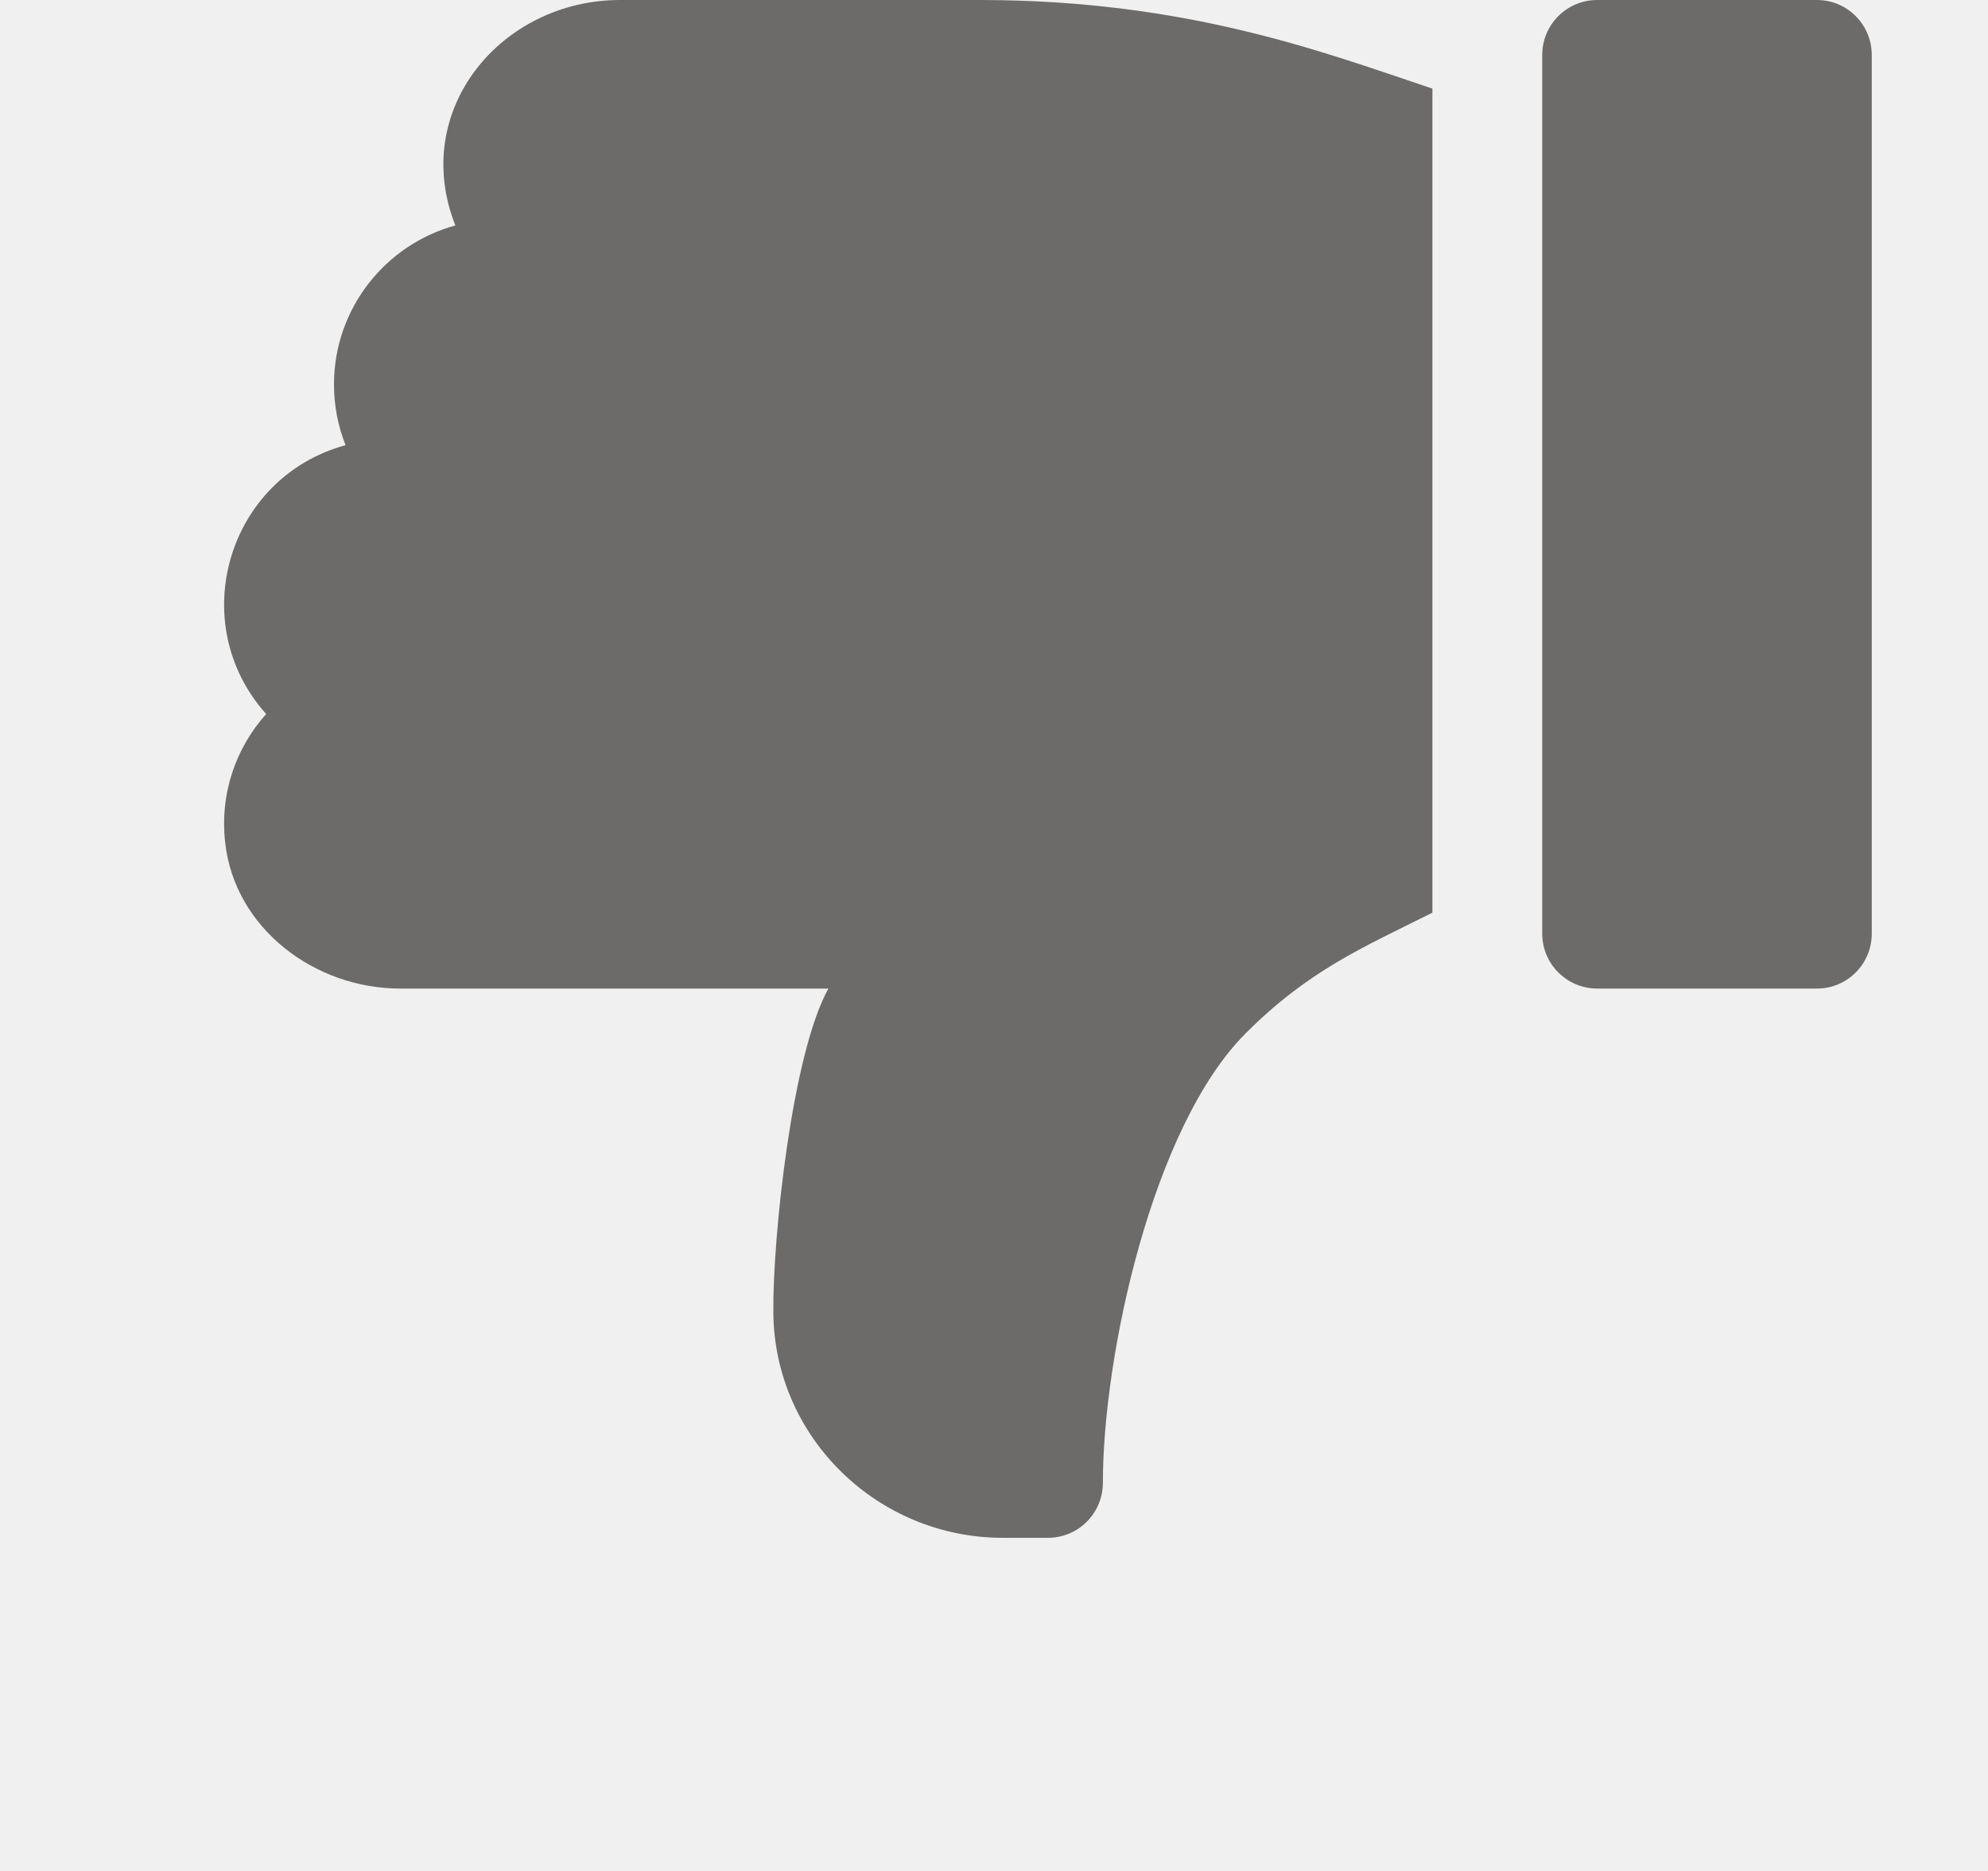
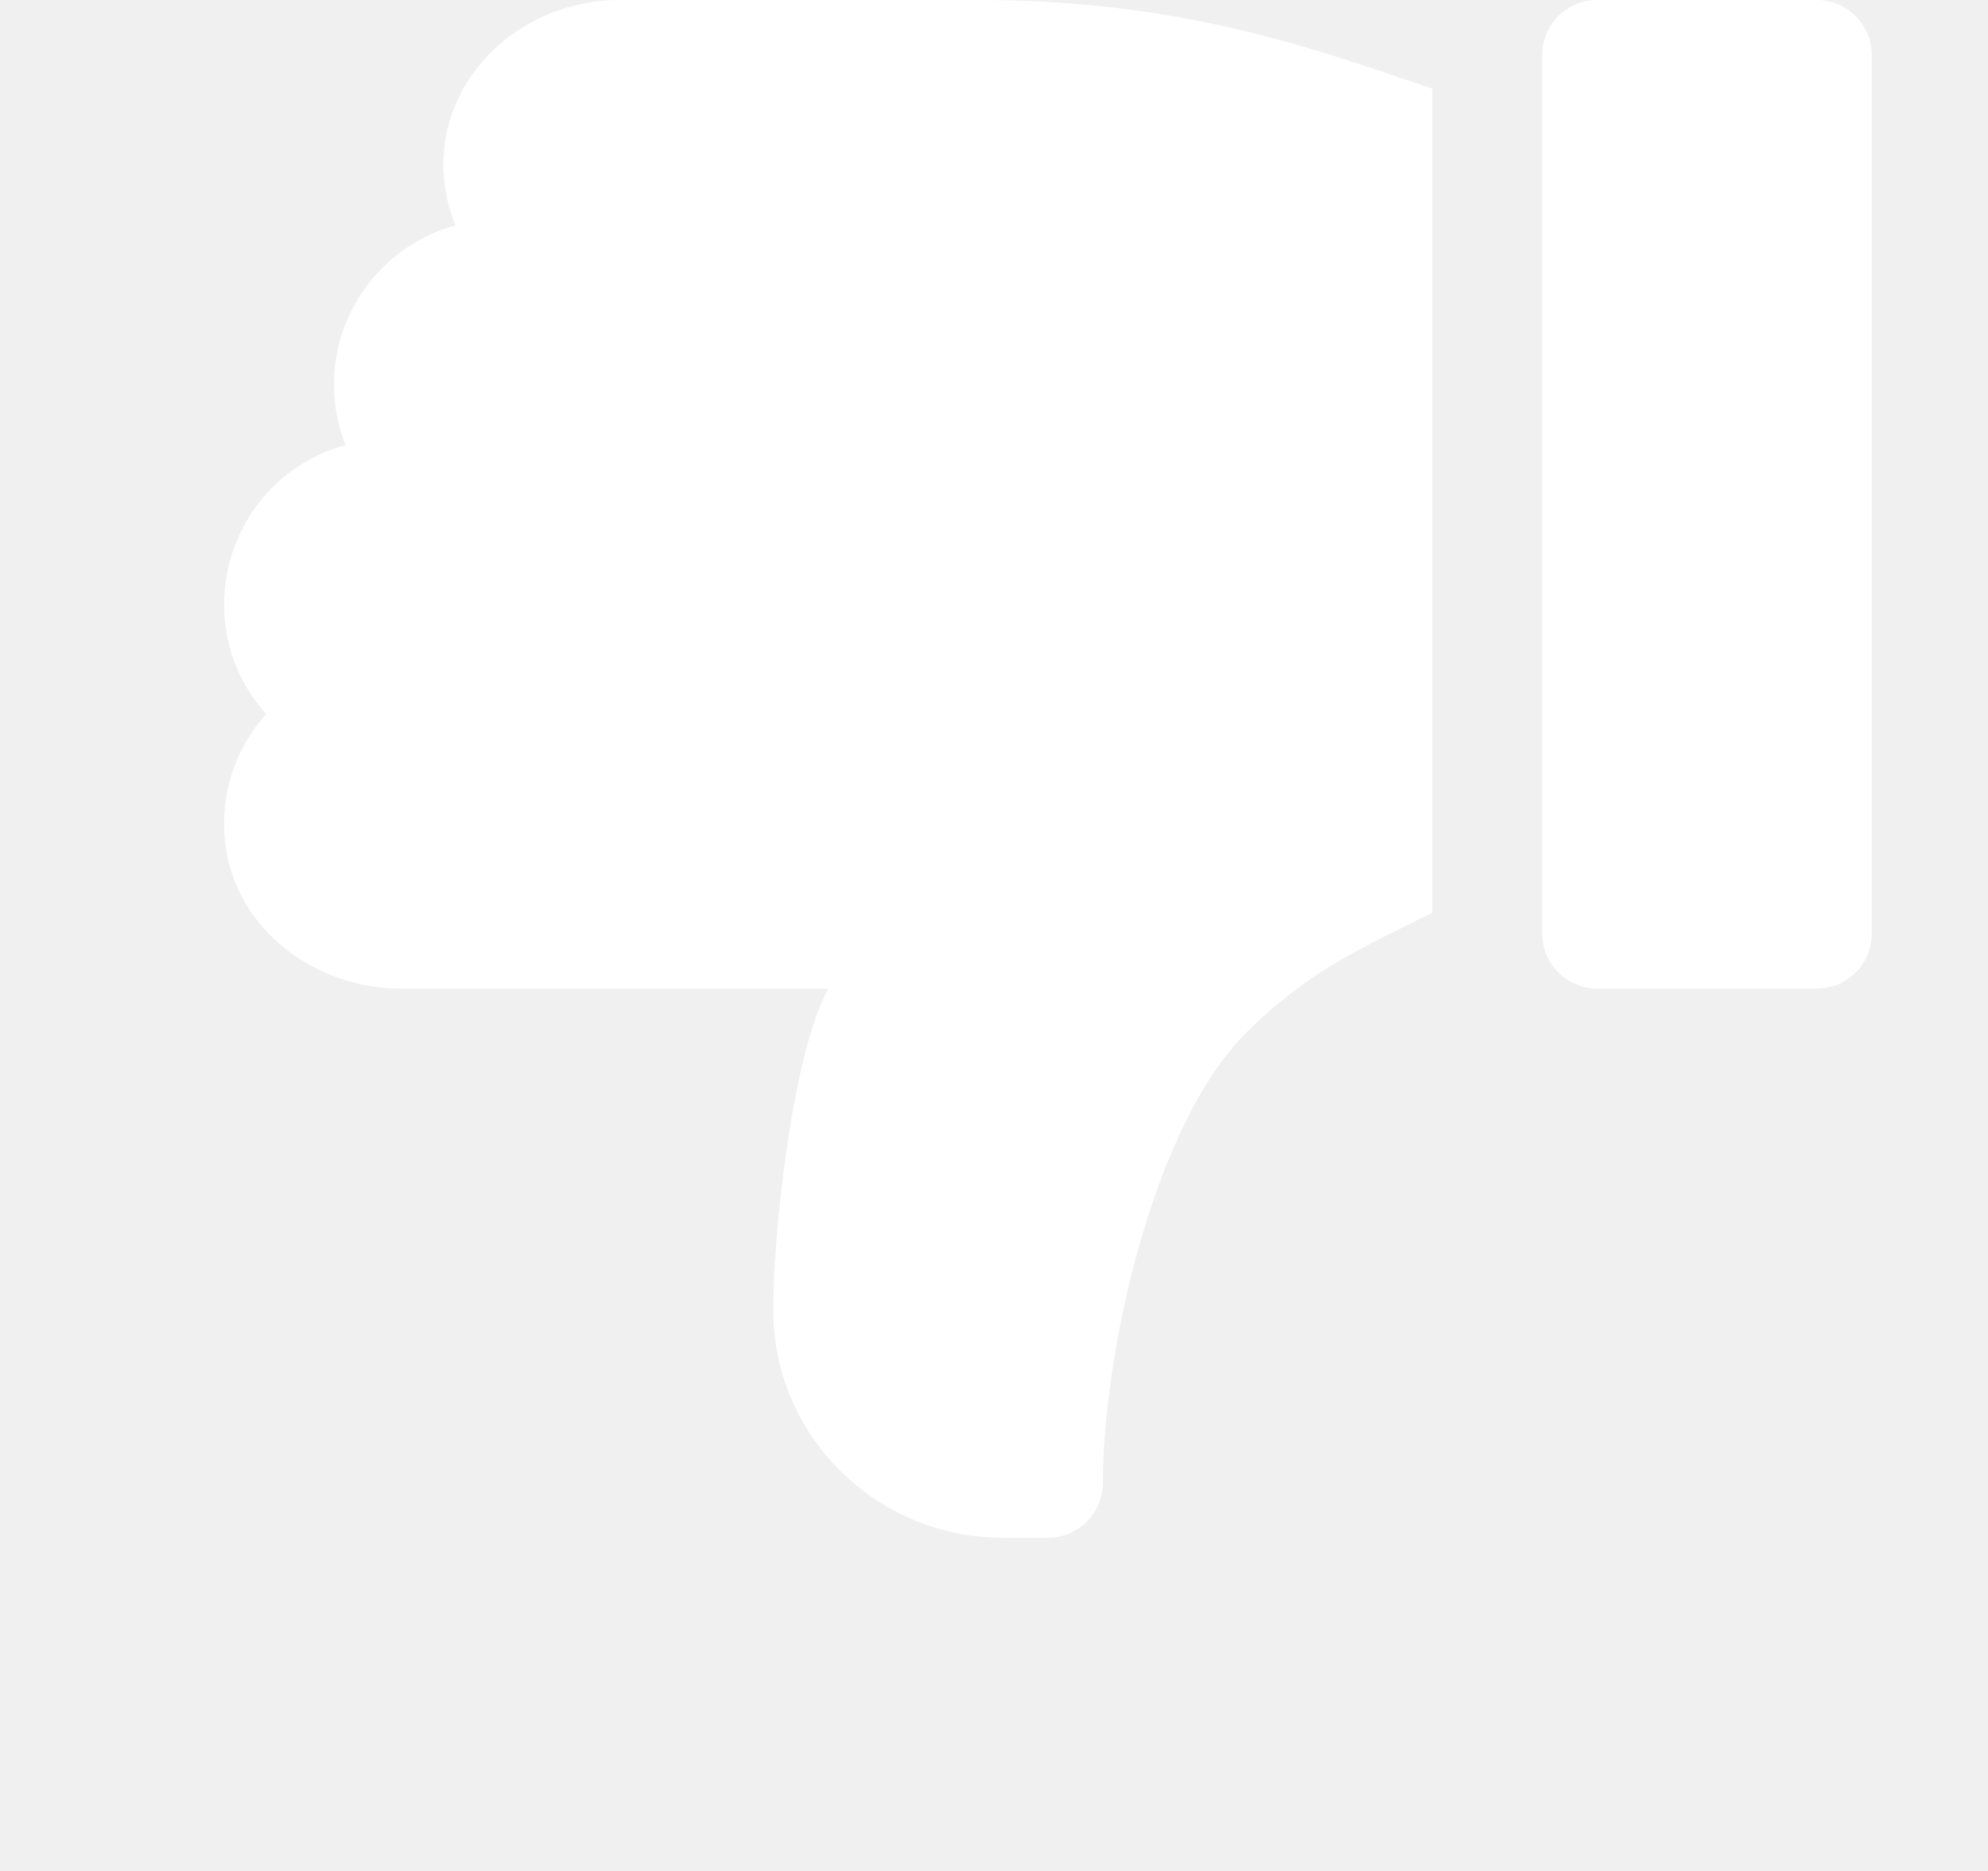
<svg xmlns="http://www.w3.org/2000/svg" width="17" height="16" viewBox="0 0 17 16" fill="none">
  <g clip-path="url(#clip0)">
-     <path d="M13.658 8.454L15.537 8.454C15.796 8.454 16.006 8.244 16.006 7.984L16.006 0.47C16.006 0.21 15.796 -7.64778e-06 15.537 -7.67046e-06L13.658 -7.8347e-06C13.399 -7.85737e-06 13.188 0.21 13.188 0.47L13.188 7.984C13.188 8.244 13.399 8.454 13.658 8.454Z" fill="#6C6B6A" />
-     <path d="M1.926 7.209C2.008 7.938 2.689 8.454 3.422 8.454L7.084 8.454C6.773 9.011 6.606 10.587 6.613 11.231C6.625 12.297 7.508 13.151 8.574 13.151L8.961 13.151C9.221 13.151 9.431 12.941 9.431 12.681C9.431 11.595 9.854 9.635 10.652 8.837C11.188 8.3 11.647 8.106 12.249 7.805L12.249 0.758C11.328 0.45 10.158 -2.09016e-06 8.375 -2.24604e-06L5.302 -2.51464e-06C4.29 -2.60314e-06 3.502 0.938 3.894 1.928C3.296 2.091 2.856 2.639 2.856 3.288C2.856 3.471 2.891 3.646 2.955 3.807C1.947 4.081 1.577 5.325 2.276 6.106C2.019 6.393 1.877 6.785 1.926 7.209Z" fill="#6C6B6A" />
+     <path d="M13.658 8.454L15.537 8.454C15.796 8.454 16.006 8.244 16.006 7.984L16.006 0.47C16.006 0.21 15.796 -7.64778e-06 15.537 -7.67046e-06L13.658 -7.8347e-06C13.399 -7.85737e-06 13.188 0.21 13.188 0.47L13.188 7.984C13.188 8.244 13.399 8.454 13.658 8.454Z" fill="#fff" />
+     <path d="M1.926 7.209C2.008 7.938 2.689 8.454 3.422 8.454L7.084 8.454C6.773 9.011 6.606 10.587 6.613 11.231C6.625 12.297 7.508 13.151 8.574 13.151L8.961 13.151C9.221 13.151 9.431 12.941 9.431 12.681C9.431 11.595 9.854 9.635 10.652 8.837C11.188 8.3 11.647 8.106 12.249 7.805L12.249 0.758C11.328 0.45 10.158 -2.09016e-06 8.375 -2.24604e-06L5.302 -2.51464e-06C4.29 -2.60314e-06 3.502 0.938 3.894 1.928C3.296 2.091 2.856 2.639 2.856 3.288C2.856 3.471 2.891 3.646 2.955 3.807C1.947 4.081 1.577 5.325 2.276 6.106C2.019 6.393 1.877 6.785 1.926 7.209Z" fill="#fff" />
  </g>
  <defs>
    <clipPath id="clip0">
      <rect width="16" height="16" fill="white" transform="translate(16.9614 16) rotate(-180)" />
    </clipPath>
  </defs>
</svg>
